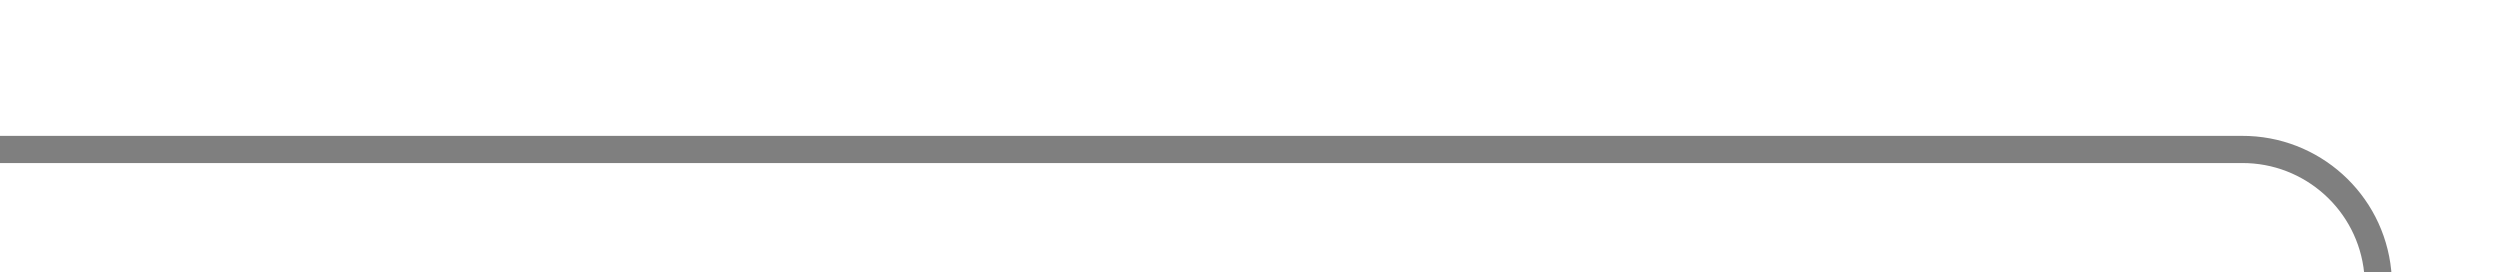
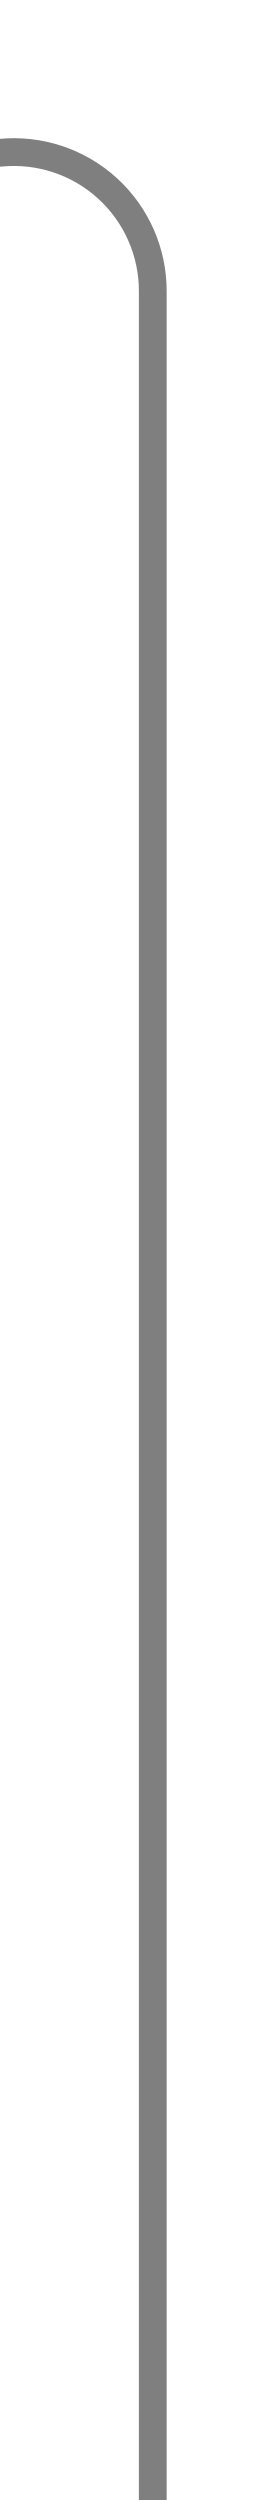
- <svg xmlns="http://www.w3.org/2000/svg" version="1.1" width="92px" height="10px" preserveAspectRatio="xMinYMid meet" viewBox="949 1661  92 8">
-   <path d="M 1123 1713.5  L 1041 1713.5  A 5 5 0 0 1 1036.5 1708.5 L 1036.5 1670  A 5 5 0 0 0 1031.5 1665.5 L 949 1665.5  " stroke-width="1" stroke="#7f7f7f" fill="none" />
+ <svg xmlns="http://www.w3.org/2000/svg" version="1.1" width="10px" height="90px" preserveAspectRatio="xMidYMin meet" viewBox="1167 589  8 90">
+   <path d="M 1079.5 509  L 1079.5 589  A 5 5 0 0 0 1084.5 594.5 L 1166 594.5  A 5 5 0 0 1 1171.5 599.5 L 1171.5 679  " stroke-width="1" stroke="#7f7f7f" fill="none" />
</svg>
